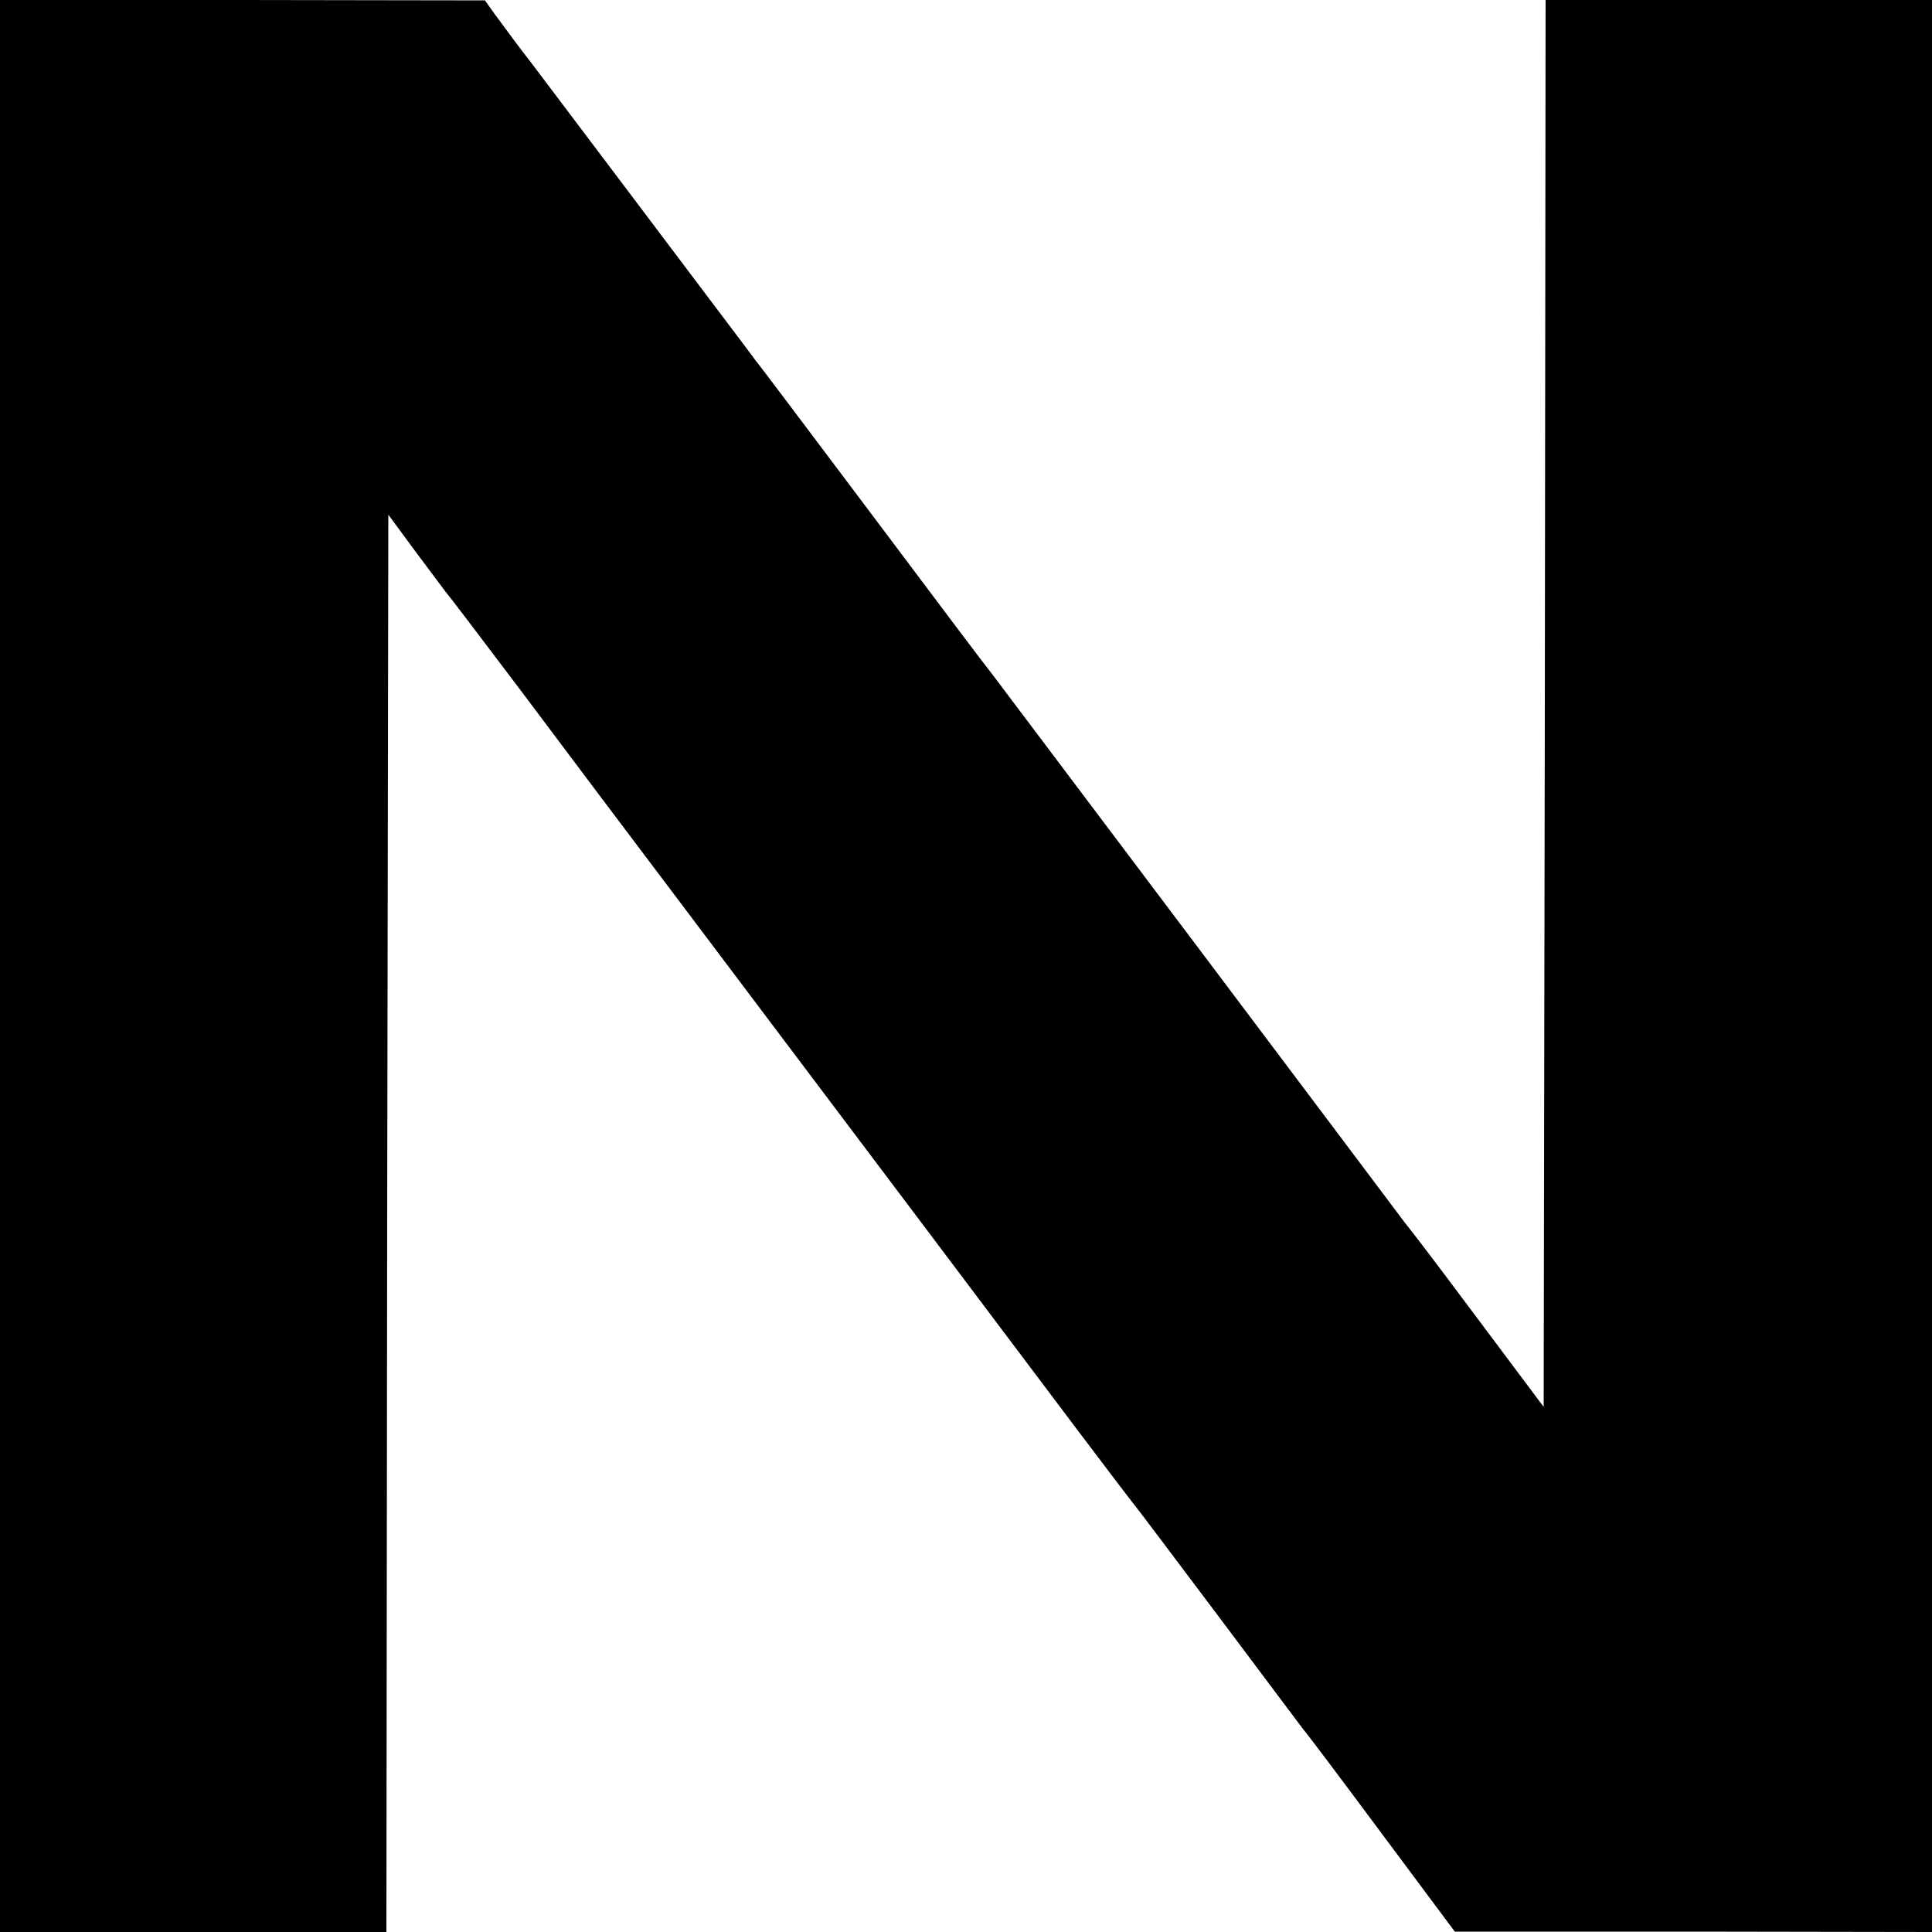
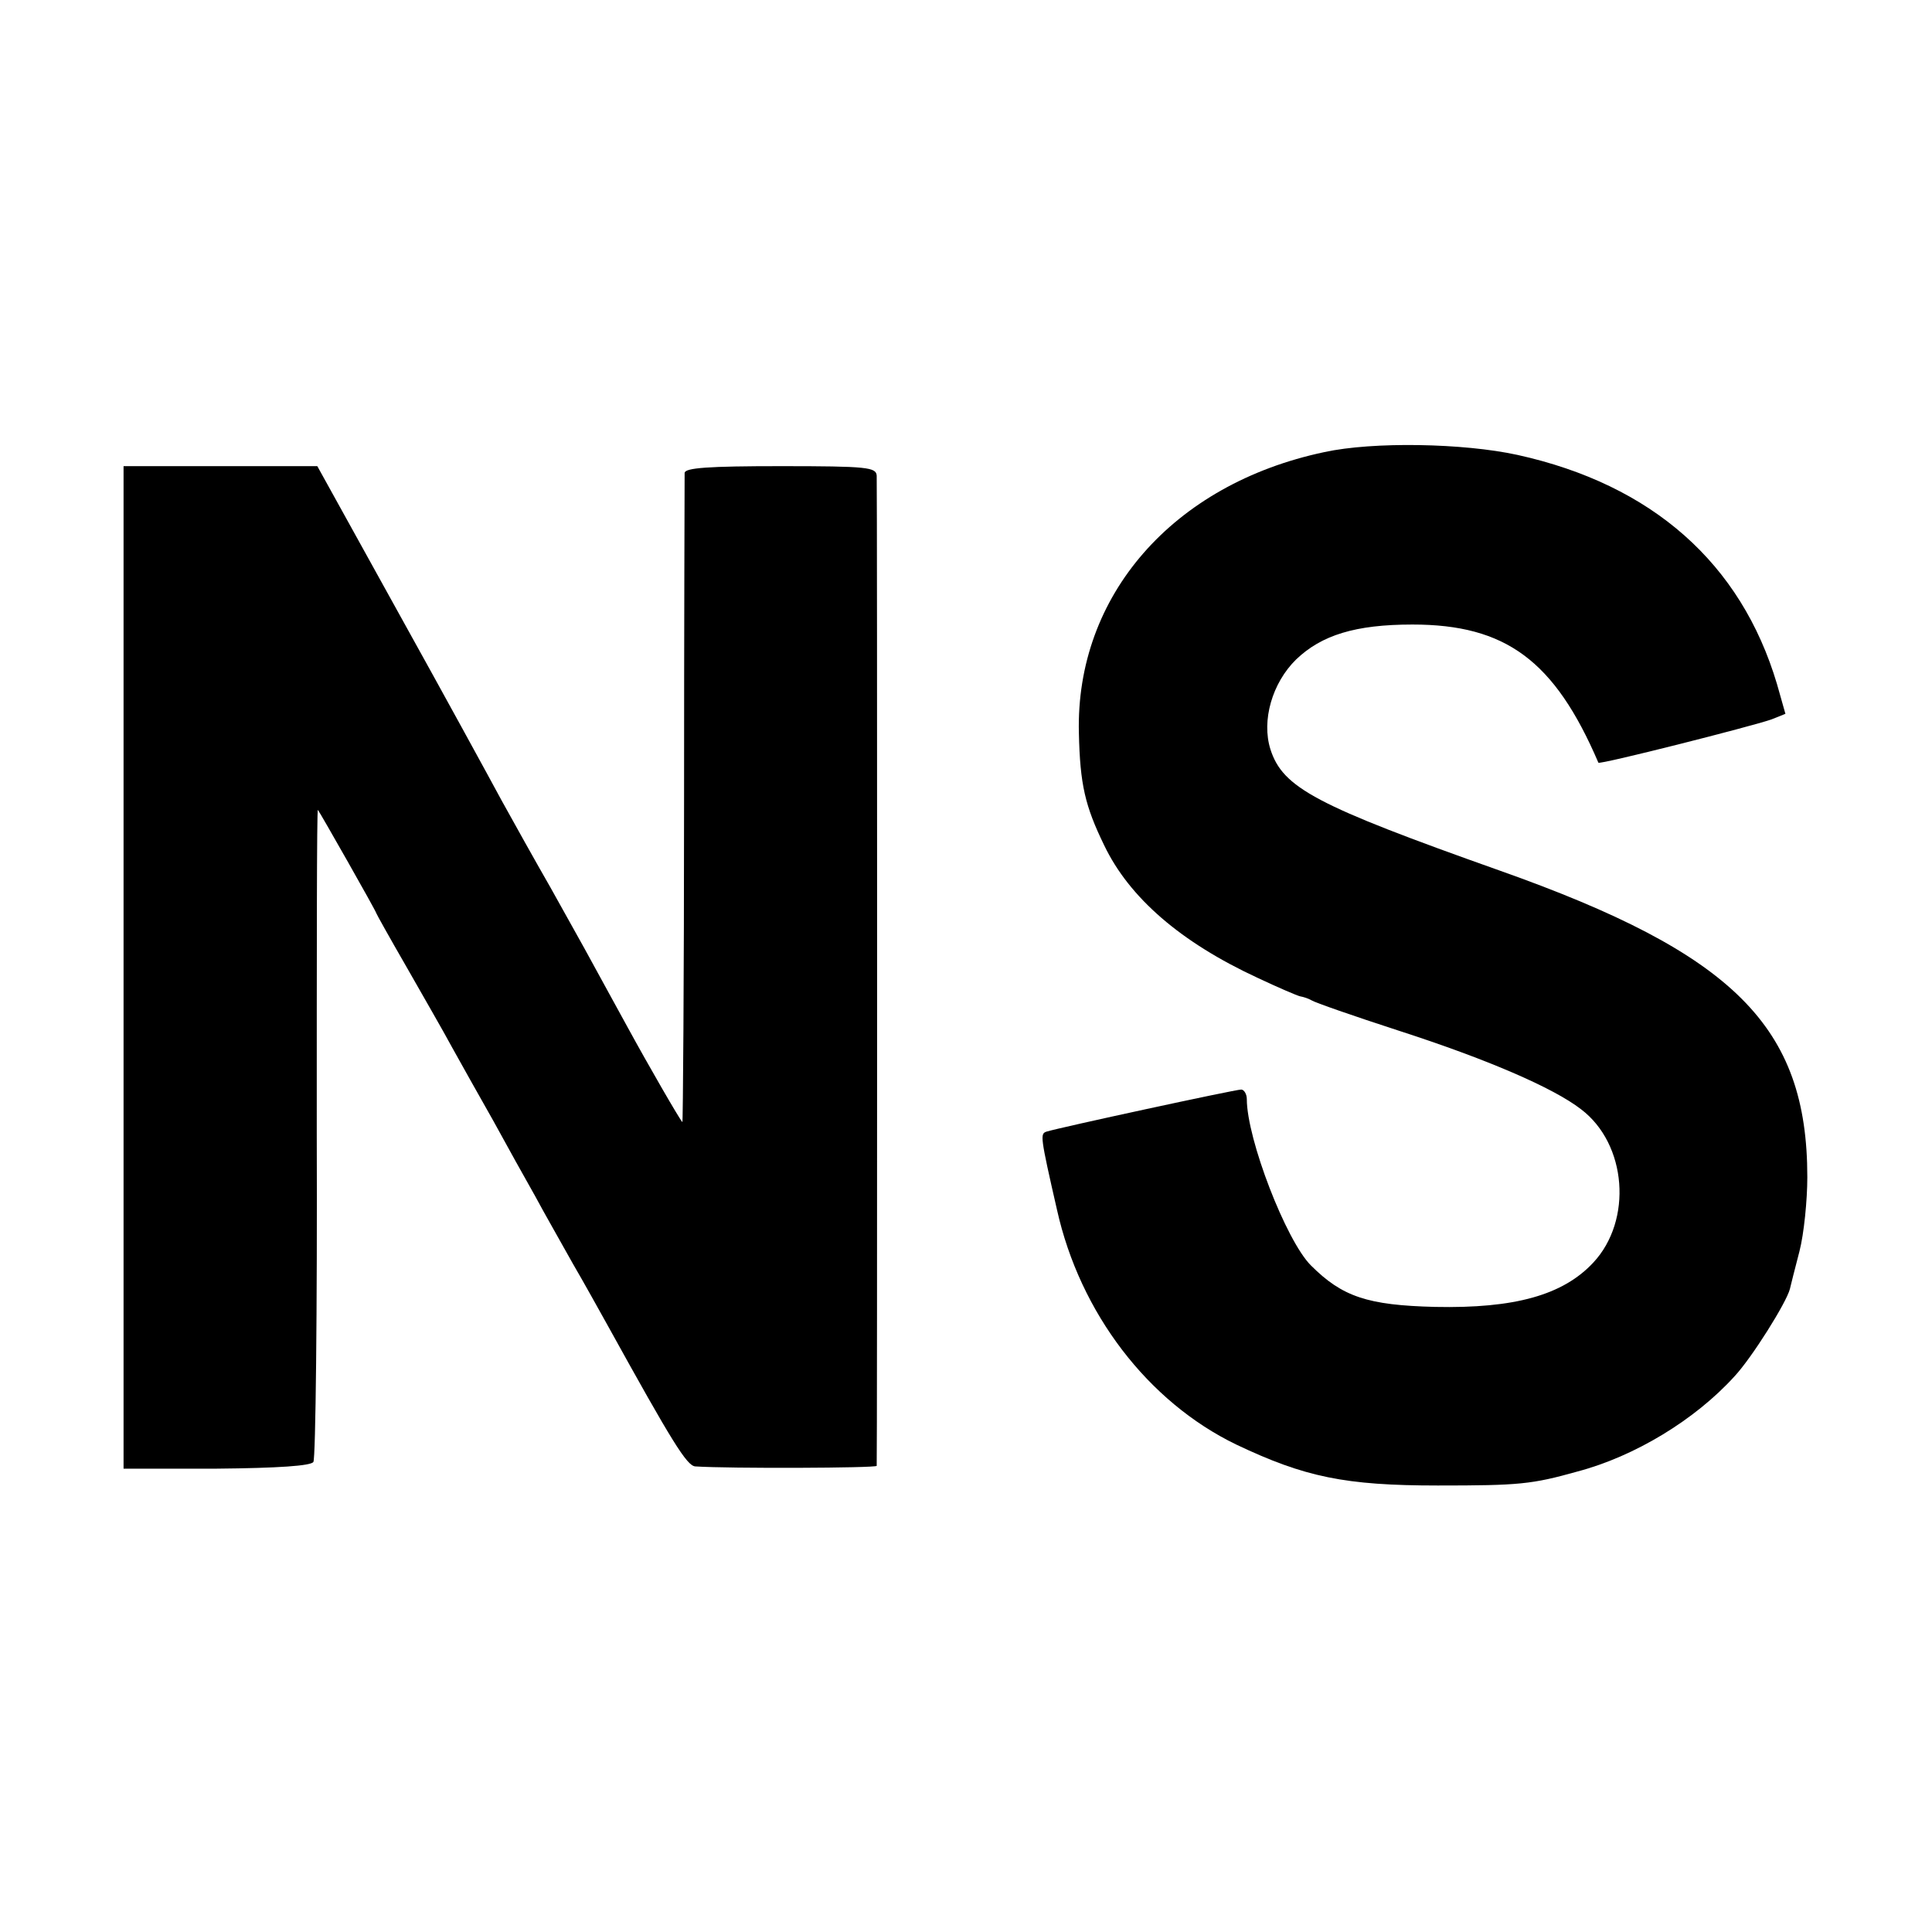
- <svg xmlns="http://www.w3.org/2000/svg" version="1.0" width="500pt" height="500pt" viewBox="0 0 500 500" preserveAspectRatio="xMidYMid meet">
-   <g transform="translate(0,500) scale(0.1,-0.1)" fill="#000000" stroke="none">
-     <path d="M0 2500 l0 -2500 500 0 500 0 2 1834 3 1834 70 -95 c39 -52 75 -100 80 -107 6 -6 93 -121 195 -256 101 -135 292 -389 425 -565 397 -527 849 -1127 1009 -1340 83 -110 153 -202 156 -205 3 -3 99 -131 215 -285 115 -154 214 -285 219 -292 6 -6 97 -127 201 -267 l190 -255 618 0 617 -1 0 2500 0 2500 -500 0 -500 0 -2 -1820 -3 -1821 -152 203 c-154 206 -172 229 -209 276 -11 15 -254 338 -539 717 -286 380 -523 695 -527 700 -27 34 -114 150 -343 455 -143 190 -263 350 -268 355 -4 6 -38 51 -75 100 -142 188 -498 661 -509 675 -20 25 -66 87 -93 124 l-25 35 -627 1 -628 0 0 -2500z" />
+ <svg xmlns="http://www.w3.org/2000/svg" version="1.0" width="344pt" height="344pt" viewBox="0 0 344 344" preserveAspectRatio="xMidYMid meet">
+   <g transform="translate(0,344) scale(0.1,-0.1)" fill="#000000" stroke="none">
+     <path d="M2358 2635 c-270 -57 -443 -256 -437 -500 2 -92 11 -130 45 -200 45 -94 137 -173 273 -236 36 -17 71 -32 76 -33 6 -1 15 -4 20 -7 6 -4 75 -28 155 -54 158 -51 276 -102 325 -140 82 -62 92 -198 22 -273 -54 -58 -140 -82 -282 -79 -120 3 -165 18 -221 74 -44 44 -114 225 -114 296 0 9 -5 17 -10 17 -11 0 -325 -68 -347 -75 -11 -4 -11 -8 19 -139 41 -184 162 -342 319 -418 122 -58 194 -73 359 -73 145 0 167 2 249 25 102 27 209 92 279 169 31 33 93 132 99 156 1 5 9 36 17 67 8 31 14 91 14 132 0 268 -130 398 -548 546 -327 116 -386 147 -408 216 -16 51 3 118 46 160 45 43 105 62 207 62 166 0 253 -64 331 -246 2 -4 274 65 308 77 l25 10 -15 53 c-64 215 -222 355 -462 408 -96 21 -257 24 -344 5z" />
+     <path d="M220 1718 l0 -893 166 0 c109 1 168 5 172 12 4 6 7 270 6 587 0 317 0 575 2 574 4 -5 104 -181 104 -184 0 -1 24 -44 54 -96 29 -51 66 -115 81 -143 15 -27 48 -86 73 -130 24 -44 58 -105 75 -135 16 -30 47 -84 67 -120 21 -36 48 -85 62 -110 115 -208 141 -250 156 -251 60 -4 322 -3 323 1 1 7 1 1740 0 1763 -1 15 -16 17 -171 17 -129 0 -170 -3 -171 -12 0 -7 -1 -271 -1 -586 0 -315 -2 -572 -3 -570 -5 5 -61 102 -97 168 -20 36 -48 88 -63 115 -15 28 -49 88 -75 135 -27 47 -66 117 -87 155 -21 39 -103 189 -183 333 l-145 262 -172 0 -173 0 0 -892z" />
  </g>
</svg>
